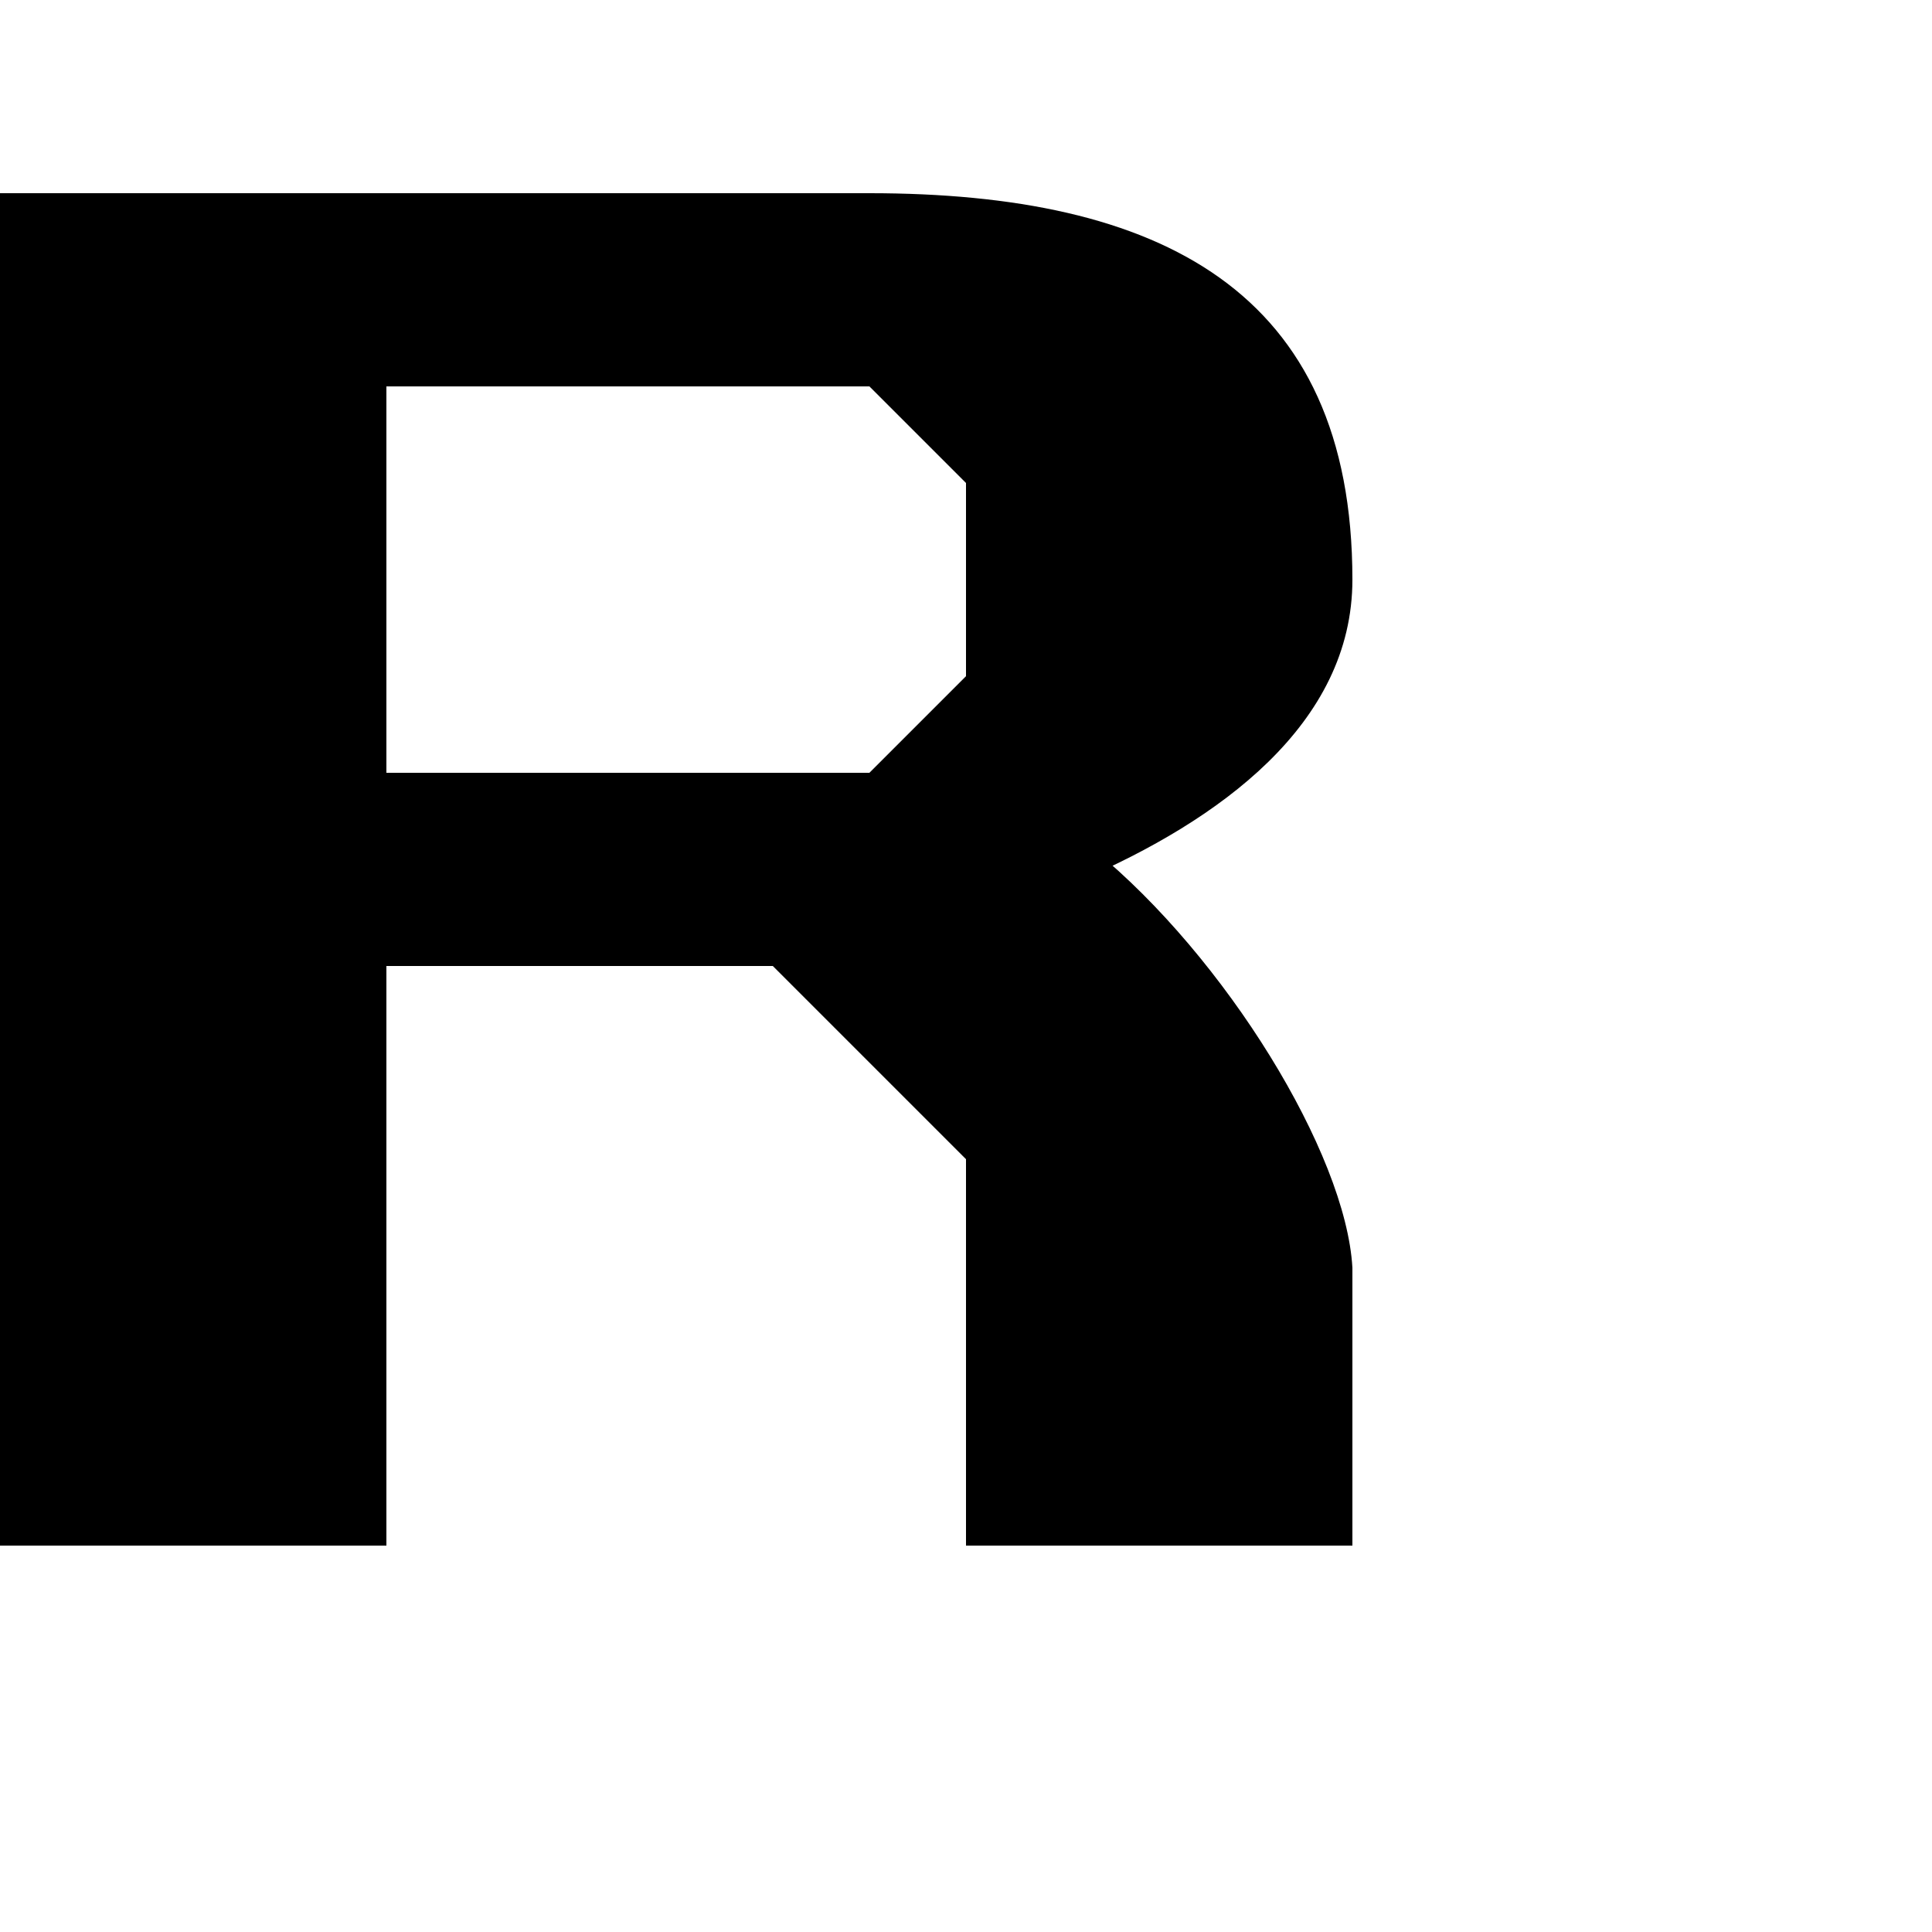
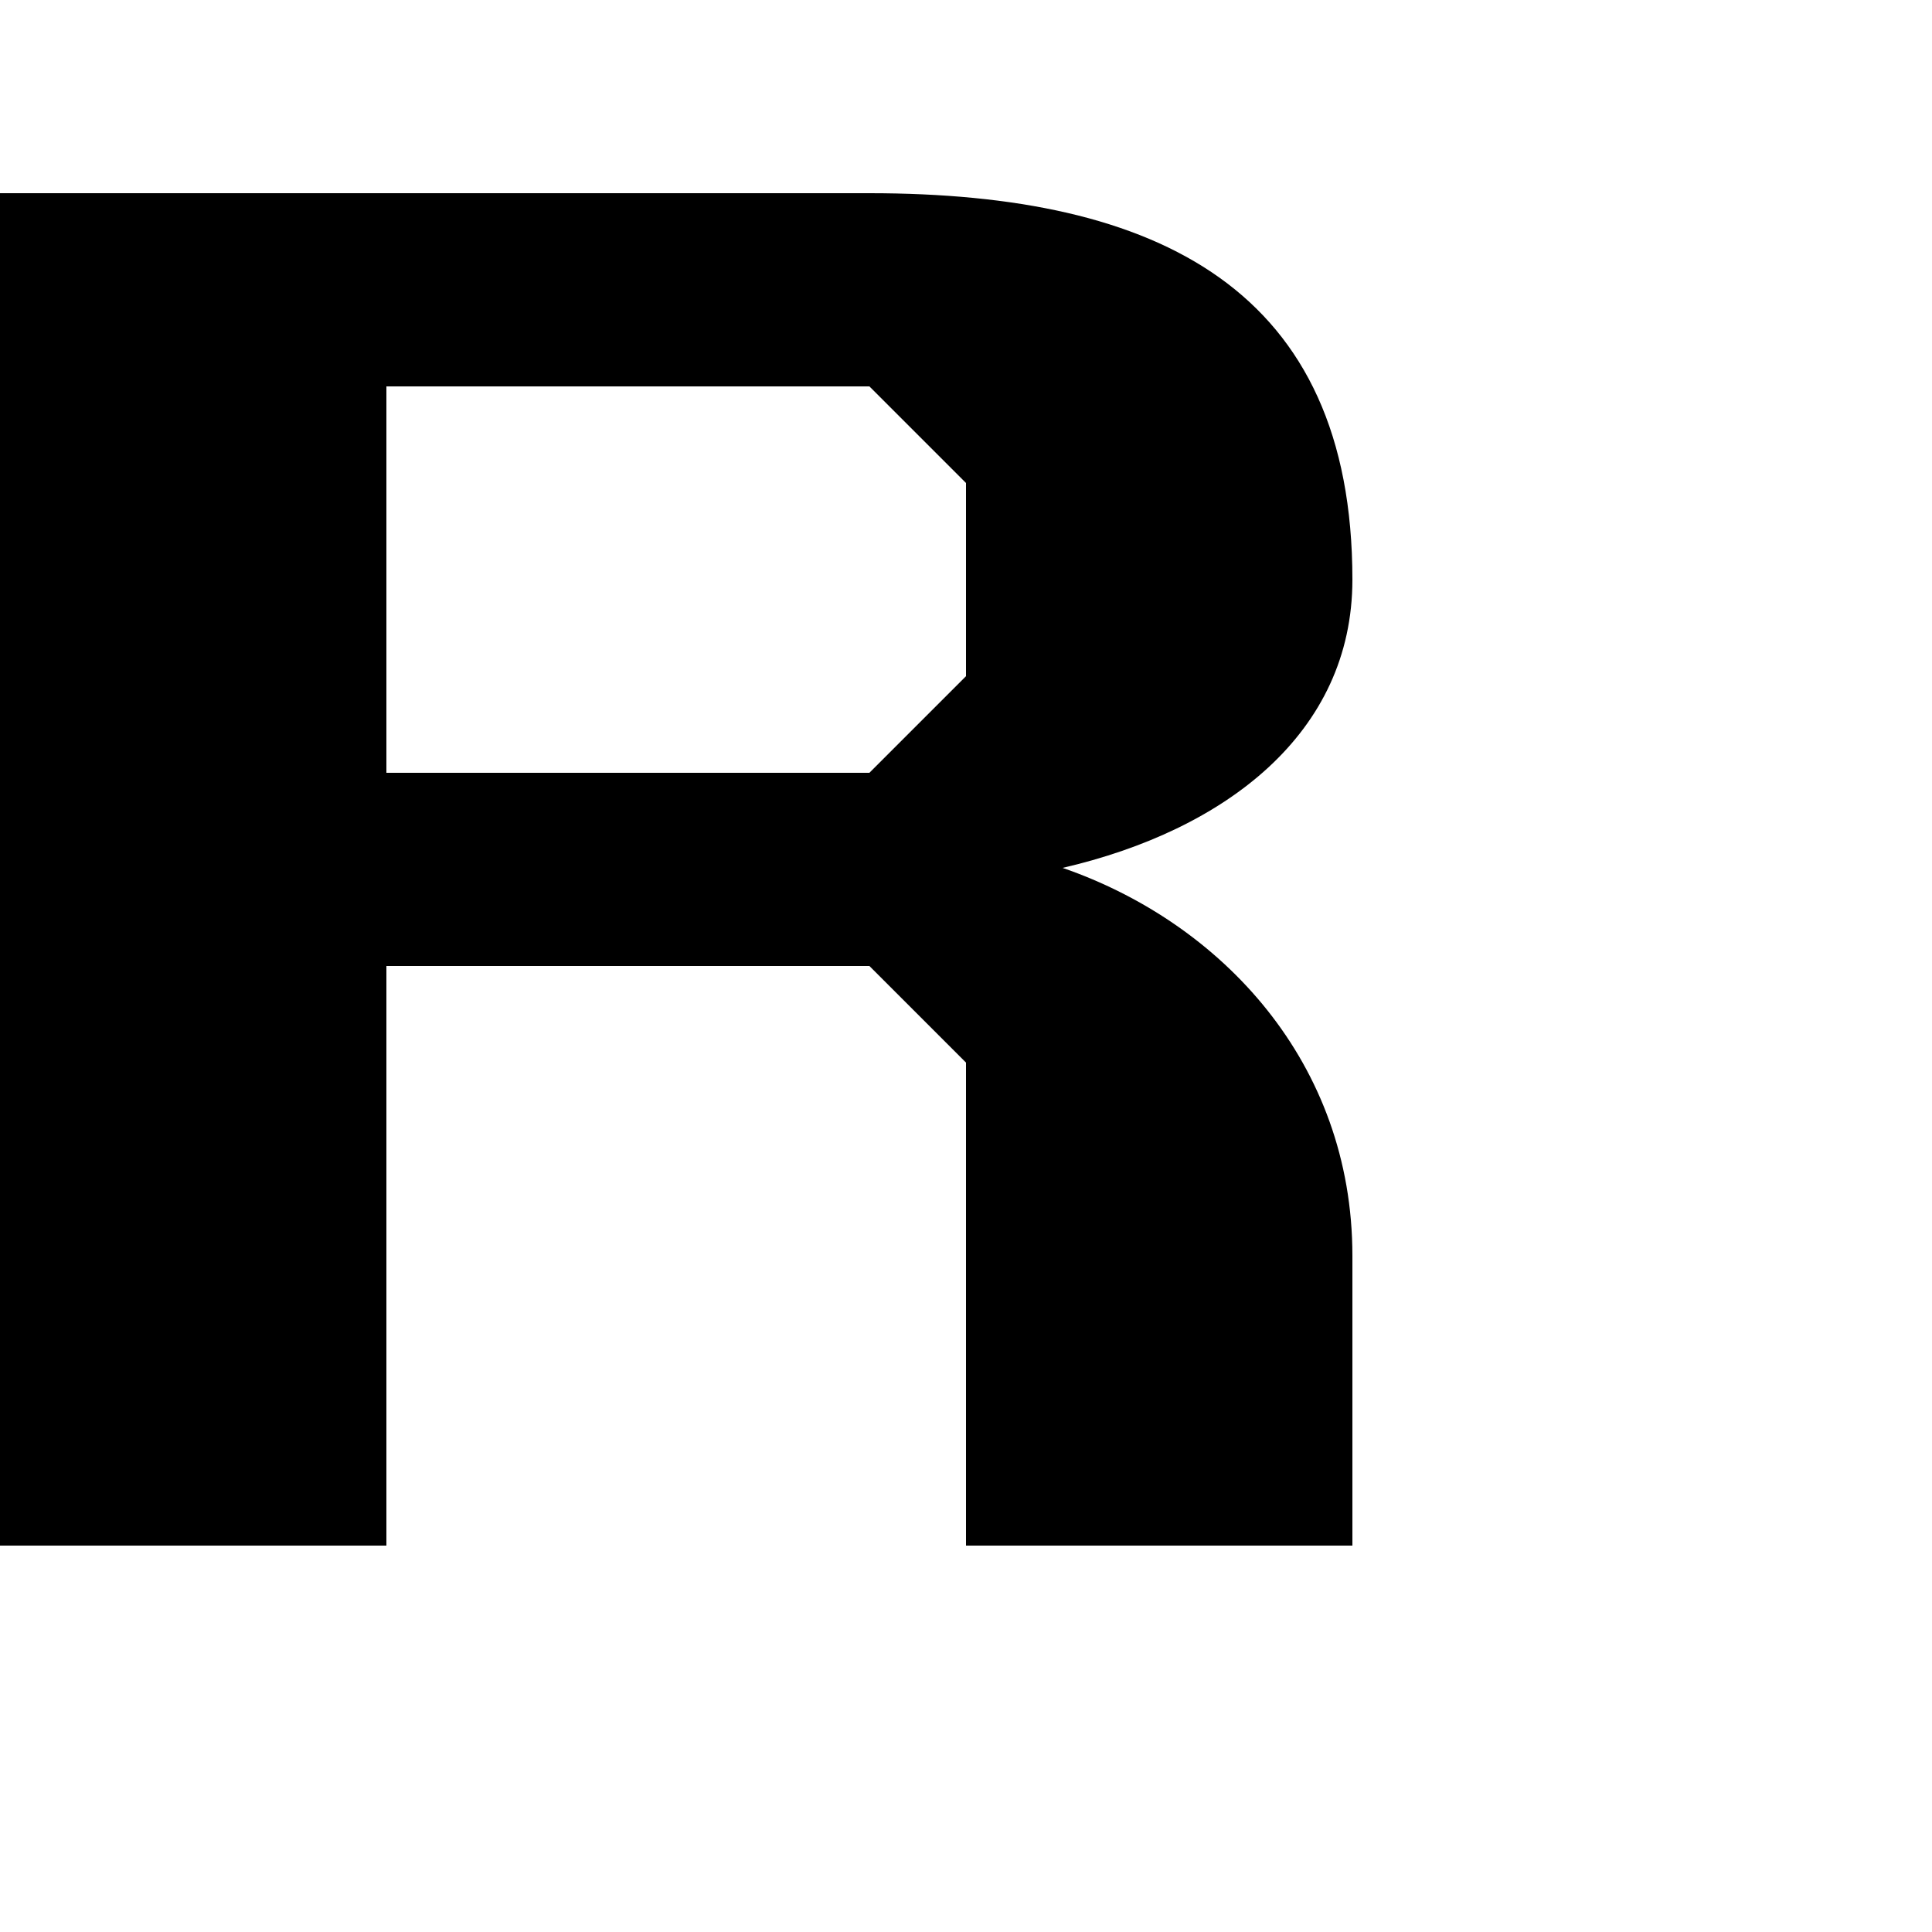
<svg xmlns="http://www.w3.org/2000/svg" height="1024" width="1024" version="1.1" id="svg4375" viewBox="0 0 1024 1024" xml:space="preserve">
  <defs id="defs4">
    <linearGradient id="linearGradient8000">
      <stop style="stop-color:#000000;stop-opacity:1;" offset="0" id="stop7998" />
    </linearGradient>
    <clipPath clipPathUnits="userSpaceOnUse" id="clipPath6029">
      <g id="use6031" />
    </clipPath>
  </defs>
  <g id="layer1" style="display:inline">
-     <path id="path14257" style="display:inline;fill:#000000" d="M 716.8,671.921 V 819.2 H 512 V 614.4 L 409.6,512 c 51.2,-256 300.345,38.461 307.2,159.921 z M 204.8,409.6 h 256 L 512,358.4 V 256 l -51.2,-51.2 h -256 z M 0,819.2 V 102.4 h 460.8 c 153.6,0 256,51.2 256,204.8 C 716.8,460.8 433.6,511 409.6,512 H 204.8 v 307.2 z" />
+     <path id="path14257" style="display:inline;fill:#000000" d="m 204.8,409.6 h 256 L 512,358.4 V 256 l -51.2,-51.2 h -256 z M 0,819.2 V 102.4 h 460.8 c 153.6,0 256,51.2 256,204.8 0,81.4 -67.2,132.8 -153.6,152.8 84.286,29.106 153.6,103.2 153.6,205.6 l 0,153.6 H 512 v -256 L 460.8,512 h -256 v 307.2 z" />
  </g>
</svg>
